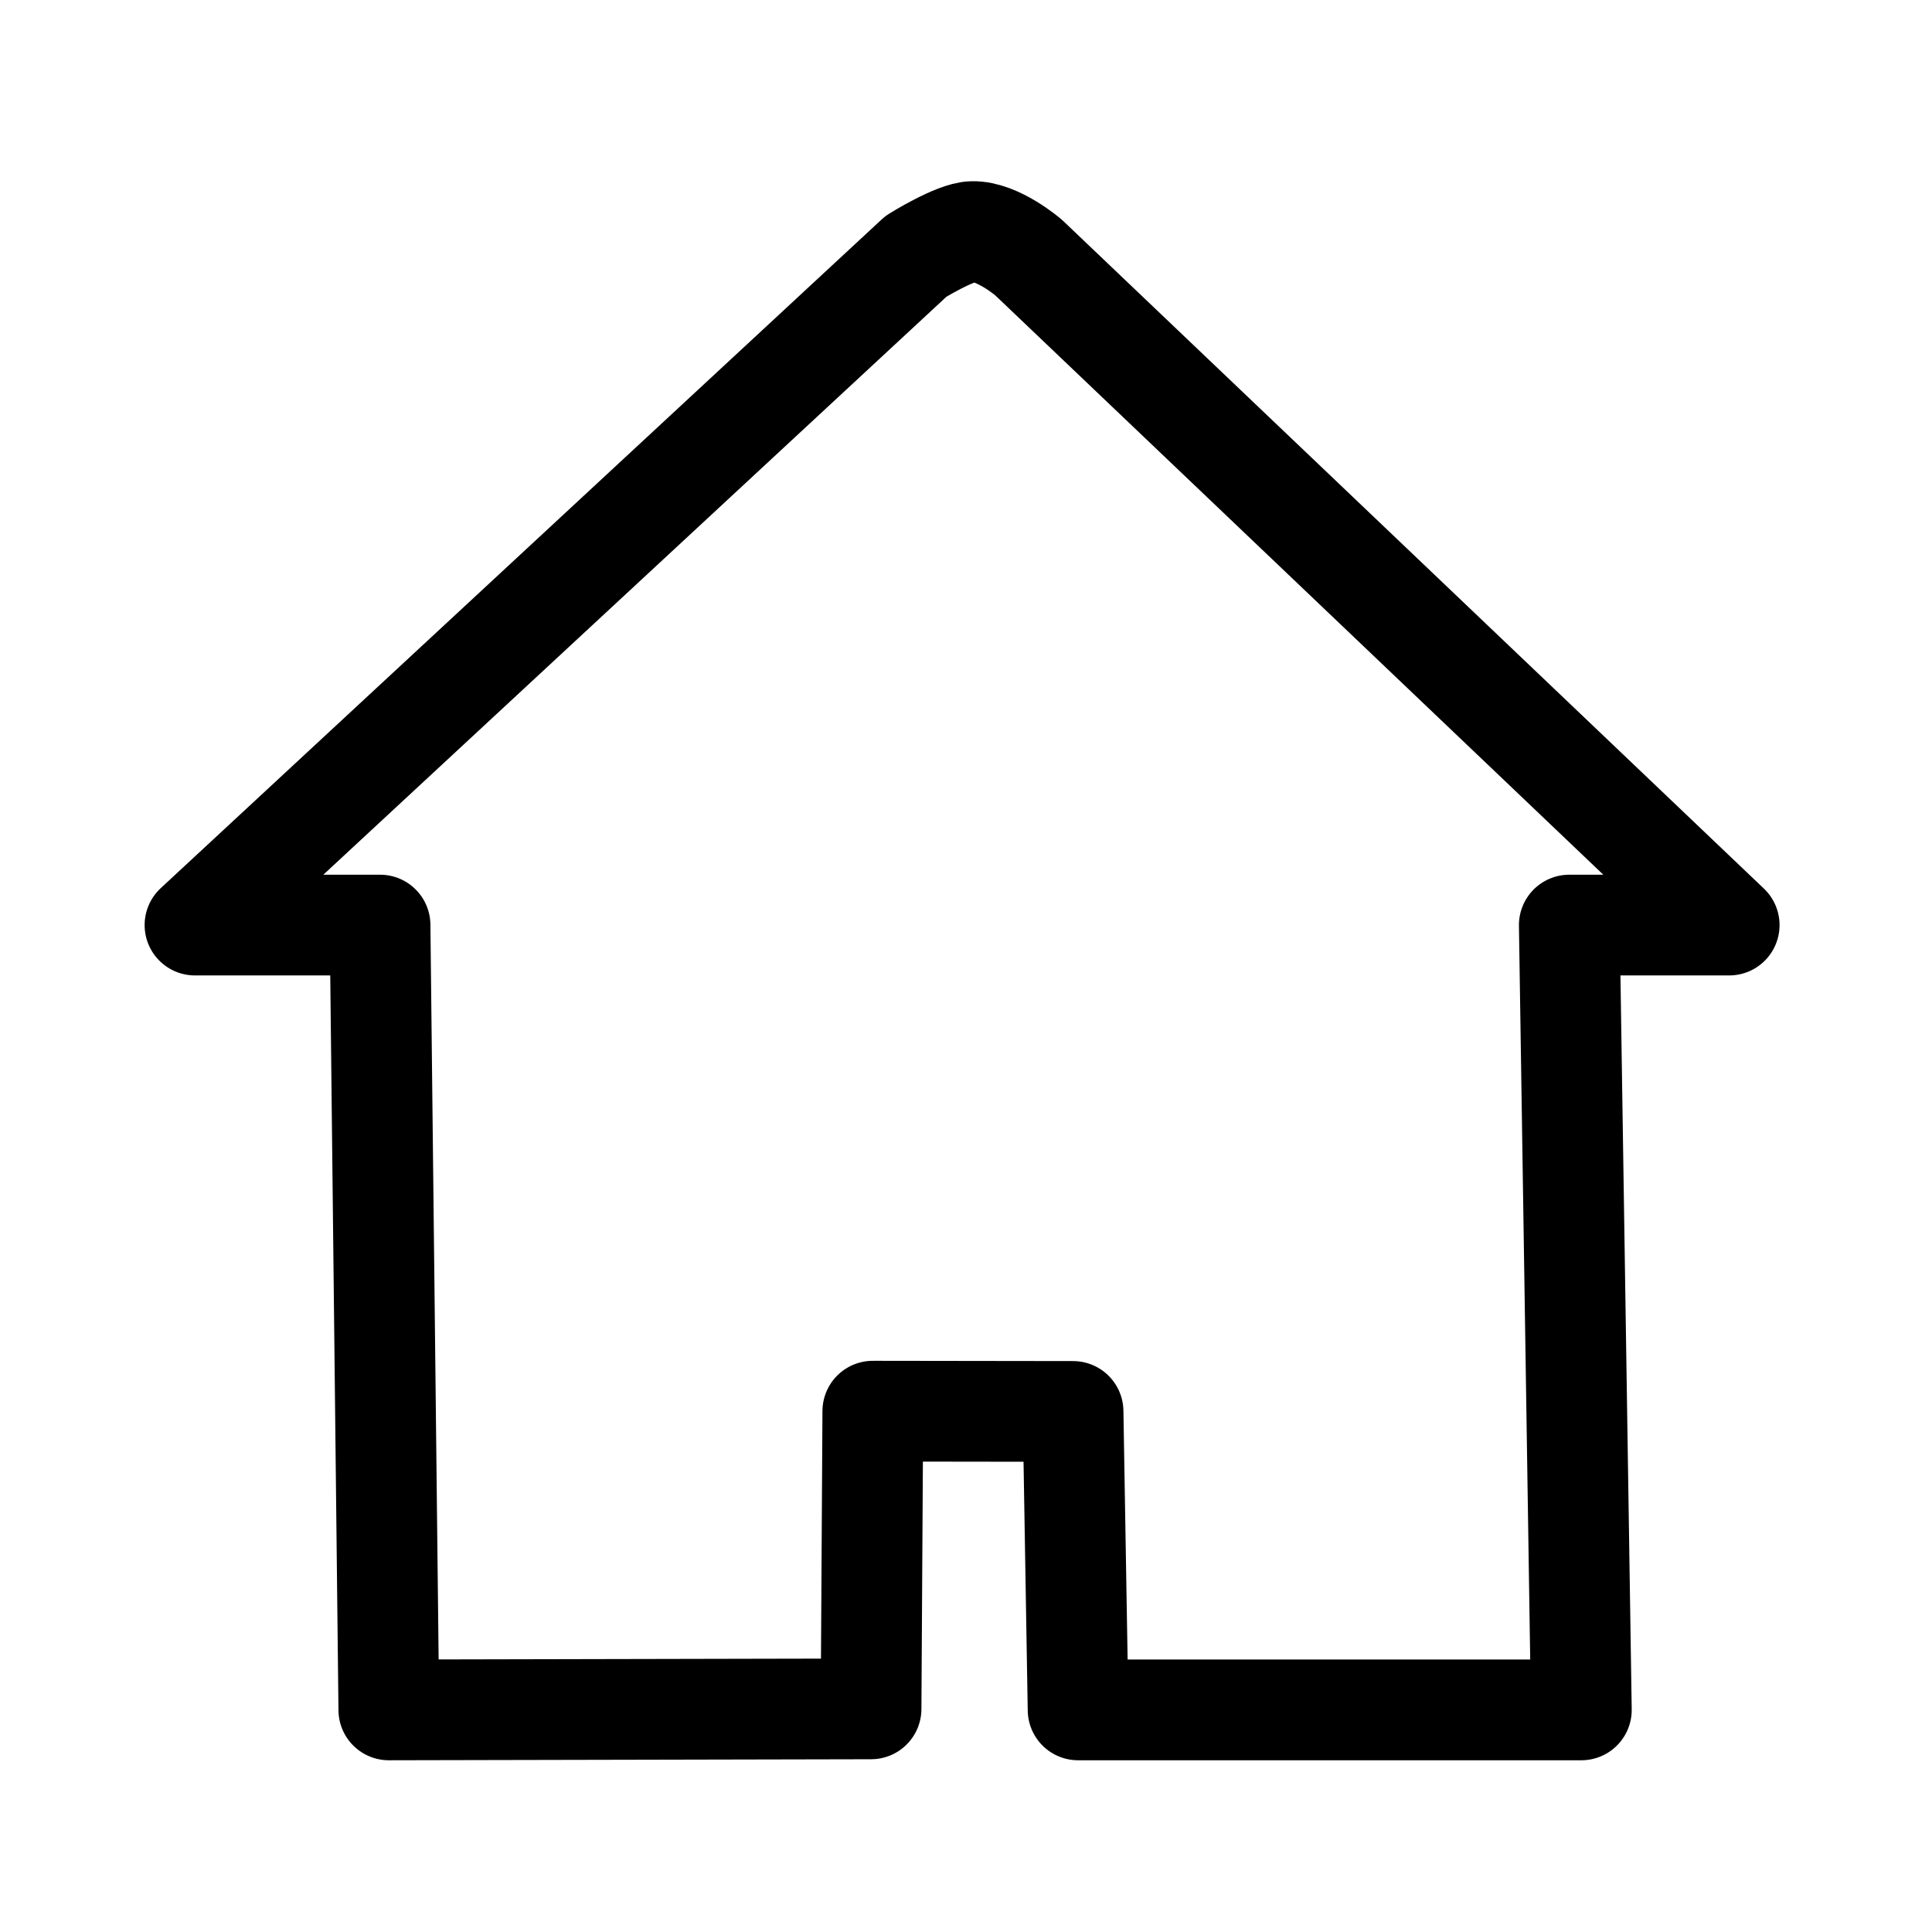
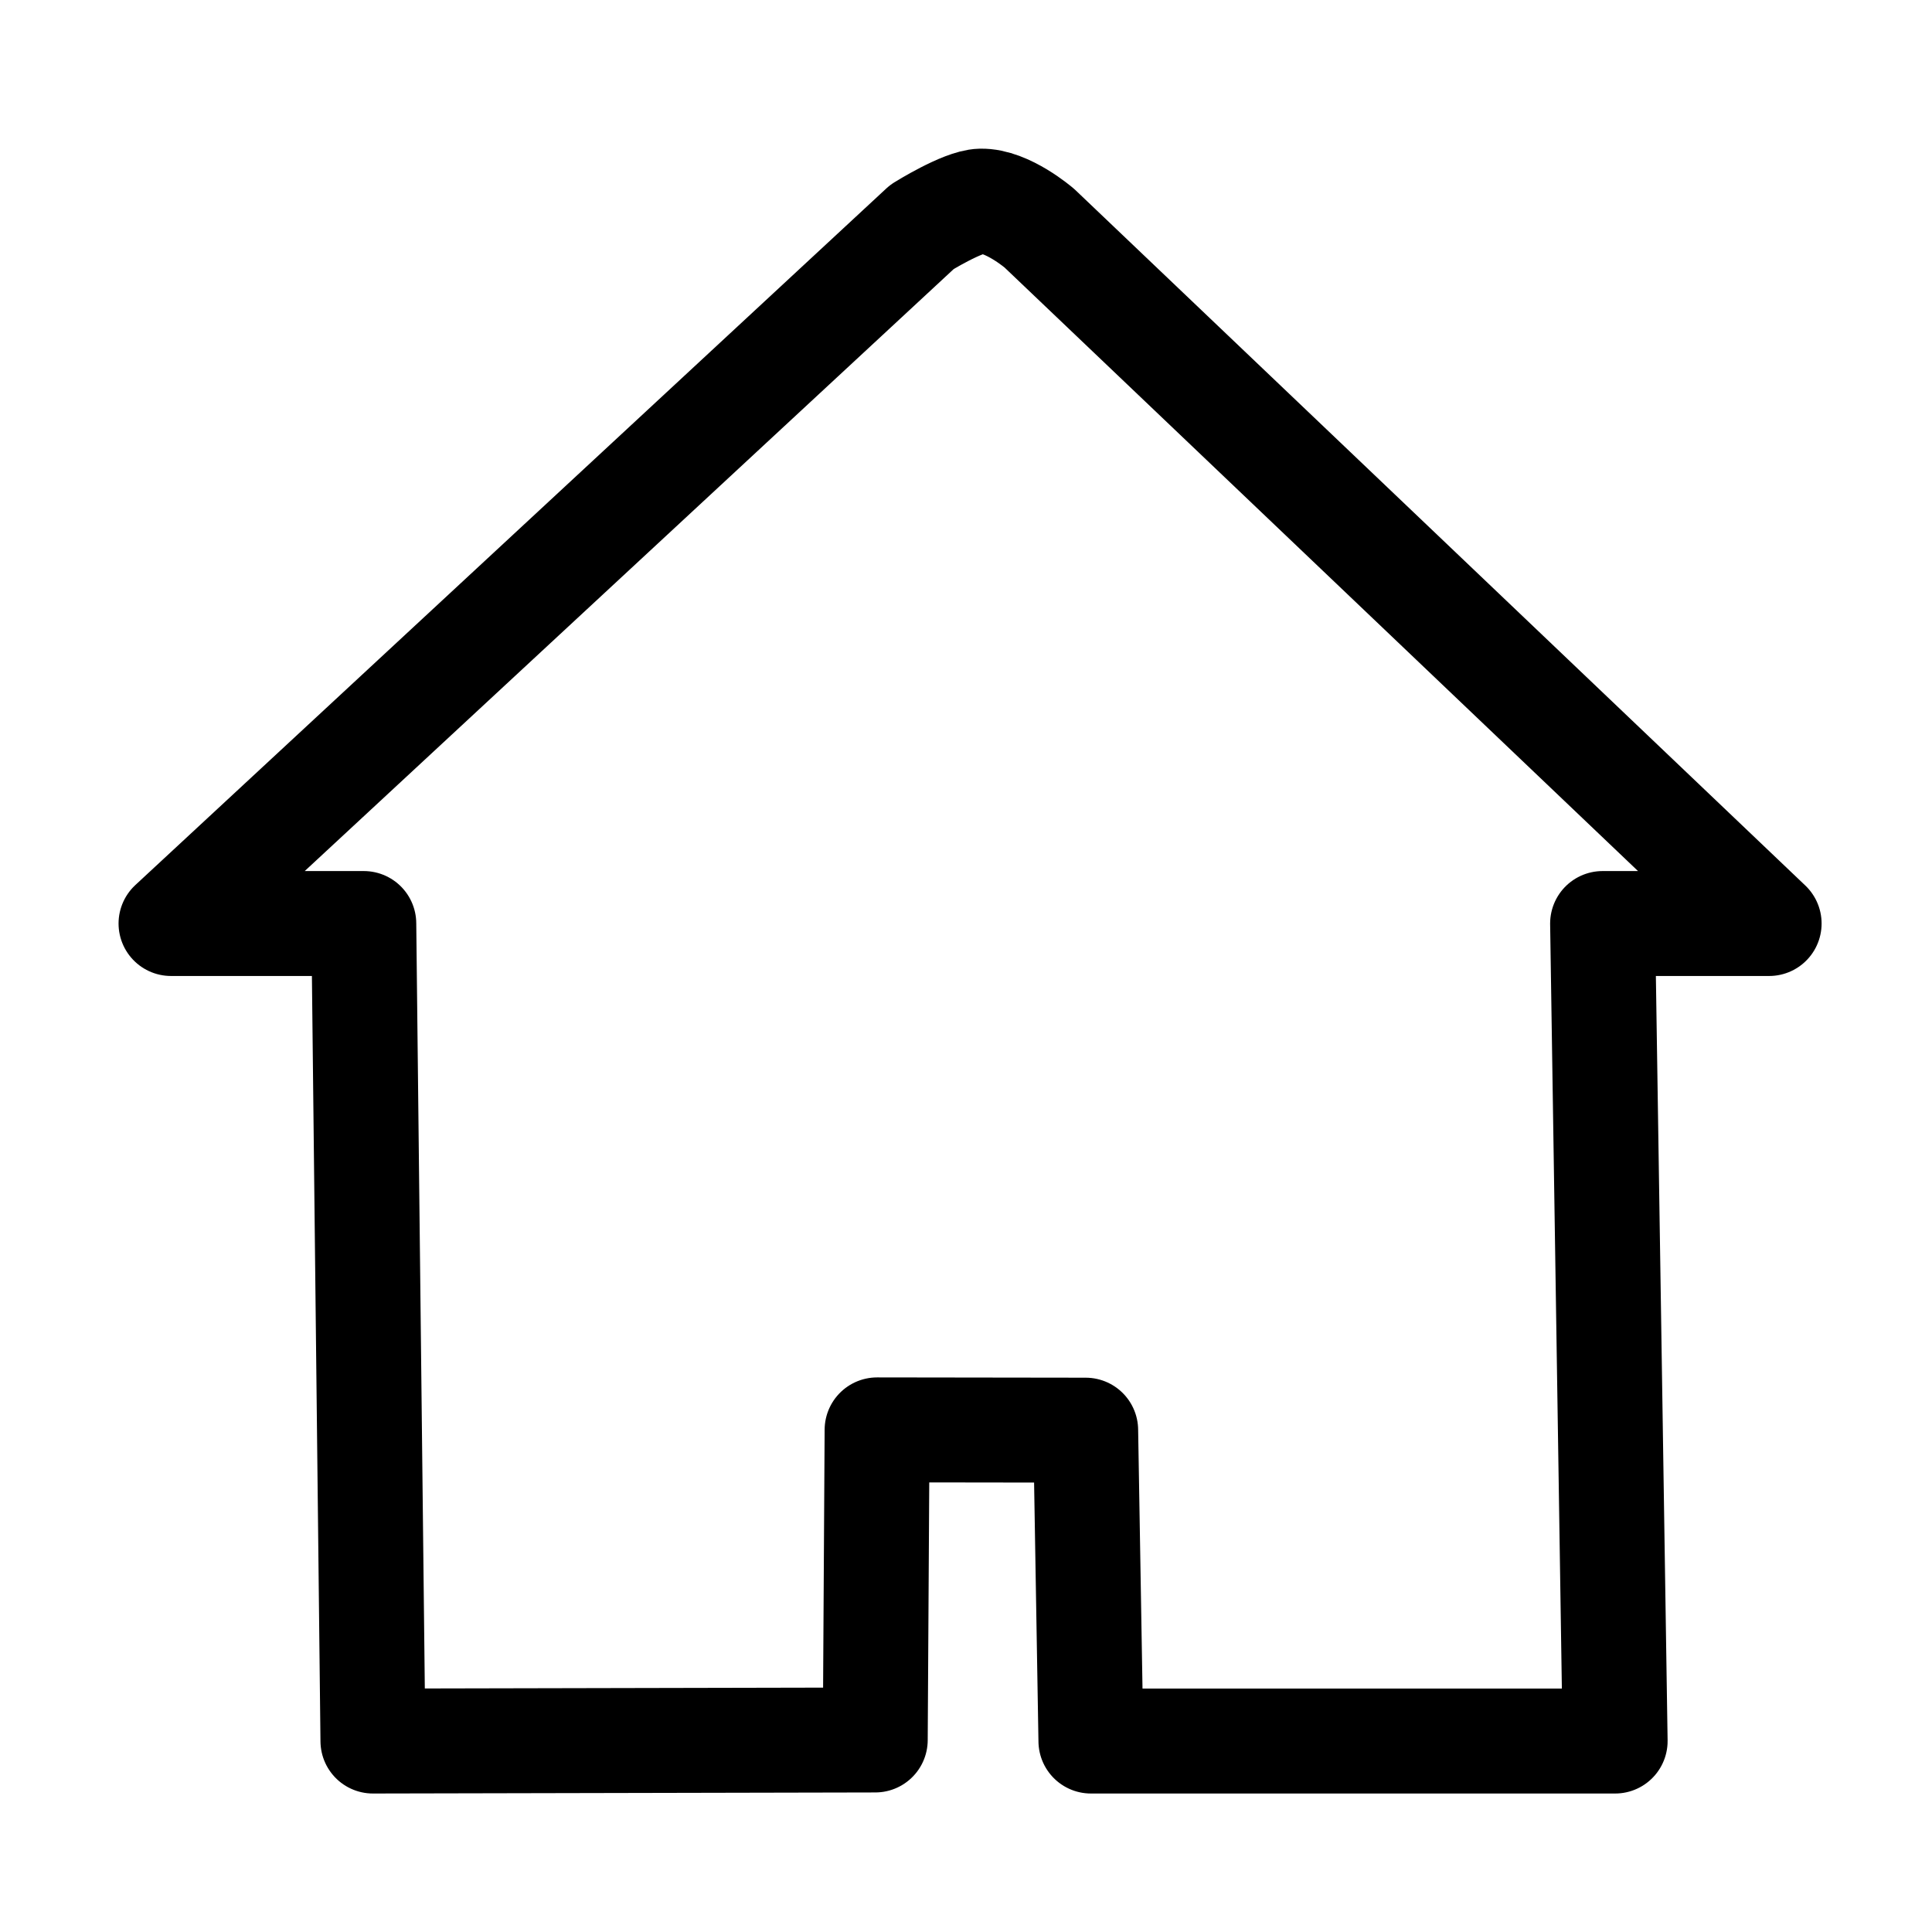
- <svg xmlns="http://www.w3.org/2000/svg" width="25px" height="25px" version="1.1" xml:space="preserve" style="fill-rule:evenodd;clip-rule:evenodd;stroke-linecap:round;stroke-linejoin:round;stroke-miterlimit:1.5;">
-   <g transform="matrix(1,0,0,1,-239,-2)">
-     <g id="Home" transform="matrix(0.500559,0,0,0.500867,190.381,2.4981)">
+ <svg xmlns="http://www.w3.org/2000/svg" width="24px" height="24px" version="1.1" xml:space="preserve" style="fill-rule:evenodd;clip-rule:evenodd;stroke-linecap:round;stroke-linejoin:round;stroke-miterlimit:1.5;">
+   <g transform="matrix(1,0,0,1,-146,0)">
+     <g id="Home" transform="matrix(0.500559,0,0,0.500867,96.9823,0)">
      <rect x="98" y="0" width="48" height="48" style="fill:none;" />
      <g transform="matrix(1.75948,0,0,1.7584,35.1462,6.28623)">
-         <path d="M38.093,9.451L48.685,-0.374C48.685,-0.374 49.258,-0.732 49.513,-0.738C49.888,-0.748 50.342,-0.355 50.342,-0.355L60.634,9.451L58.285,9.451L58.462,20.982L51.068,20.982L50.994,16.597L48.052,16.593L48.026,20.967L40.941,20.982L40.812,9.451L38.093,9.451Z" style="fill:none;stroke:black;stroke-width:1.48px;" />
+         <path d="M38.093,9.451L48.685,-0.374C48.685,-0.374 49.258,-0.732 49.513,-0.738C49.888,-0.748 50.342,-0.355 50.342,-0.355L60.634,9.451L58.285,9.451L58.462,20.982L51.068,20.982L50.994,16.597L48.052,16.593L48.026,20.967L40.941,20.982L40.812,9.451L38.093,9.451Z" style="fill:none;stroke: currentColor;stroke-width:1.48px;" />
      </g>
    </g>
  </g>
</svg>
